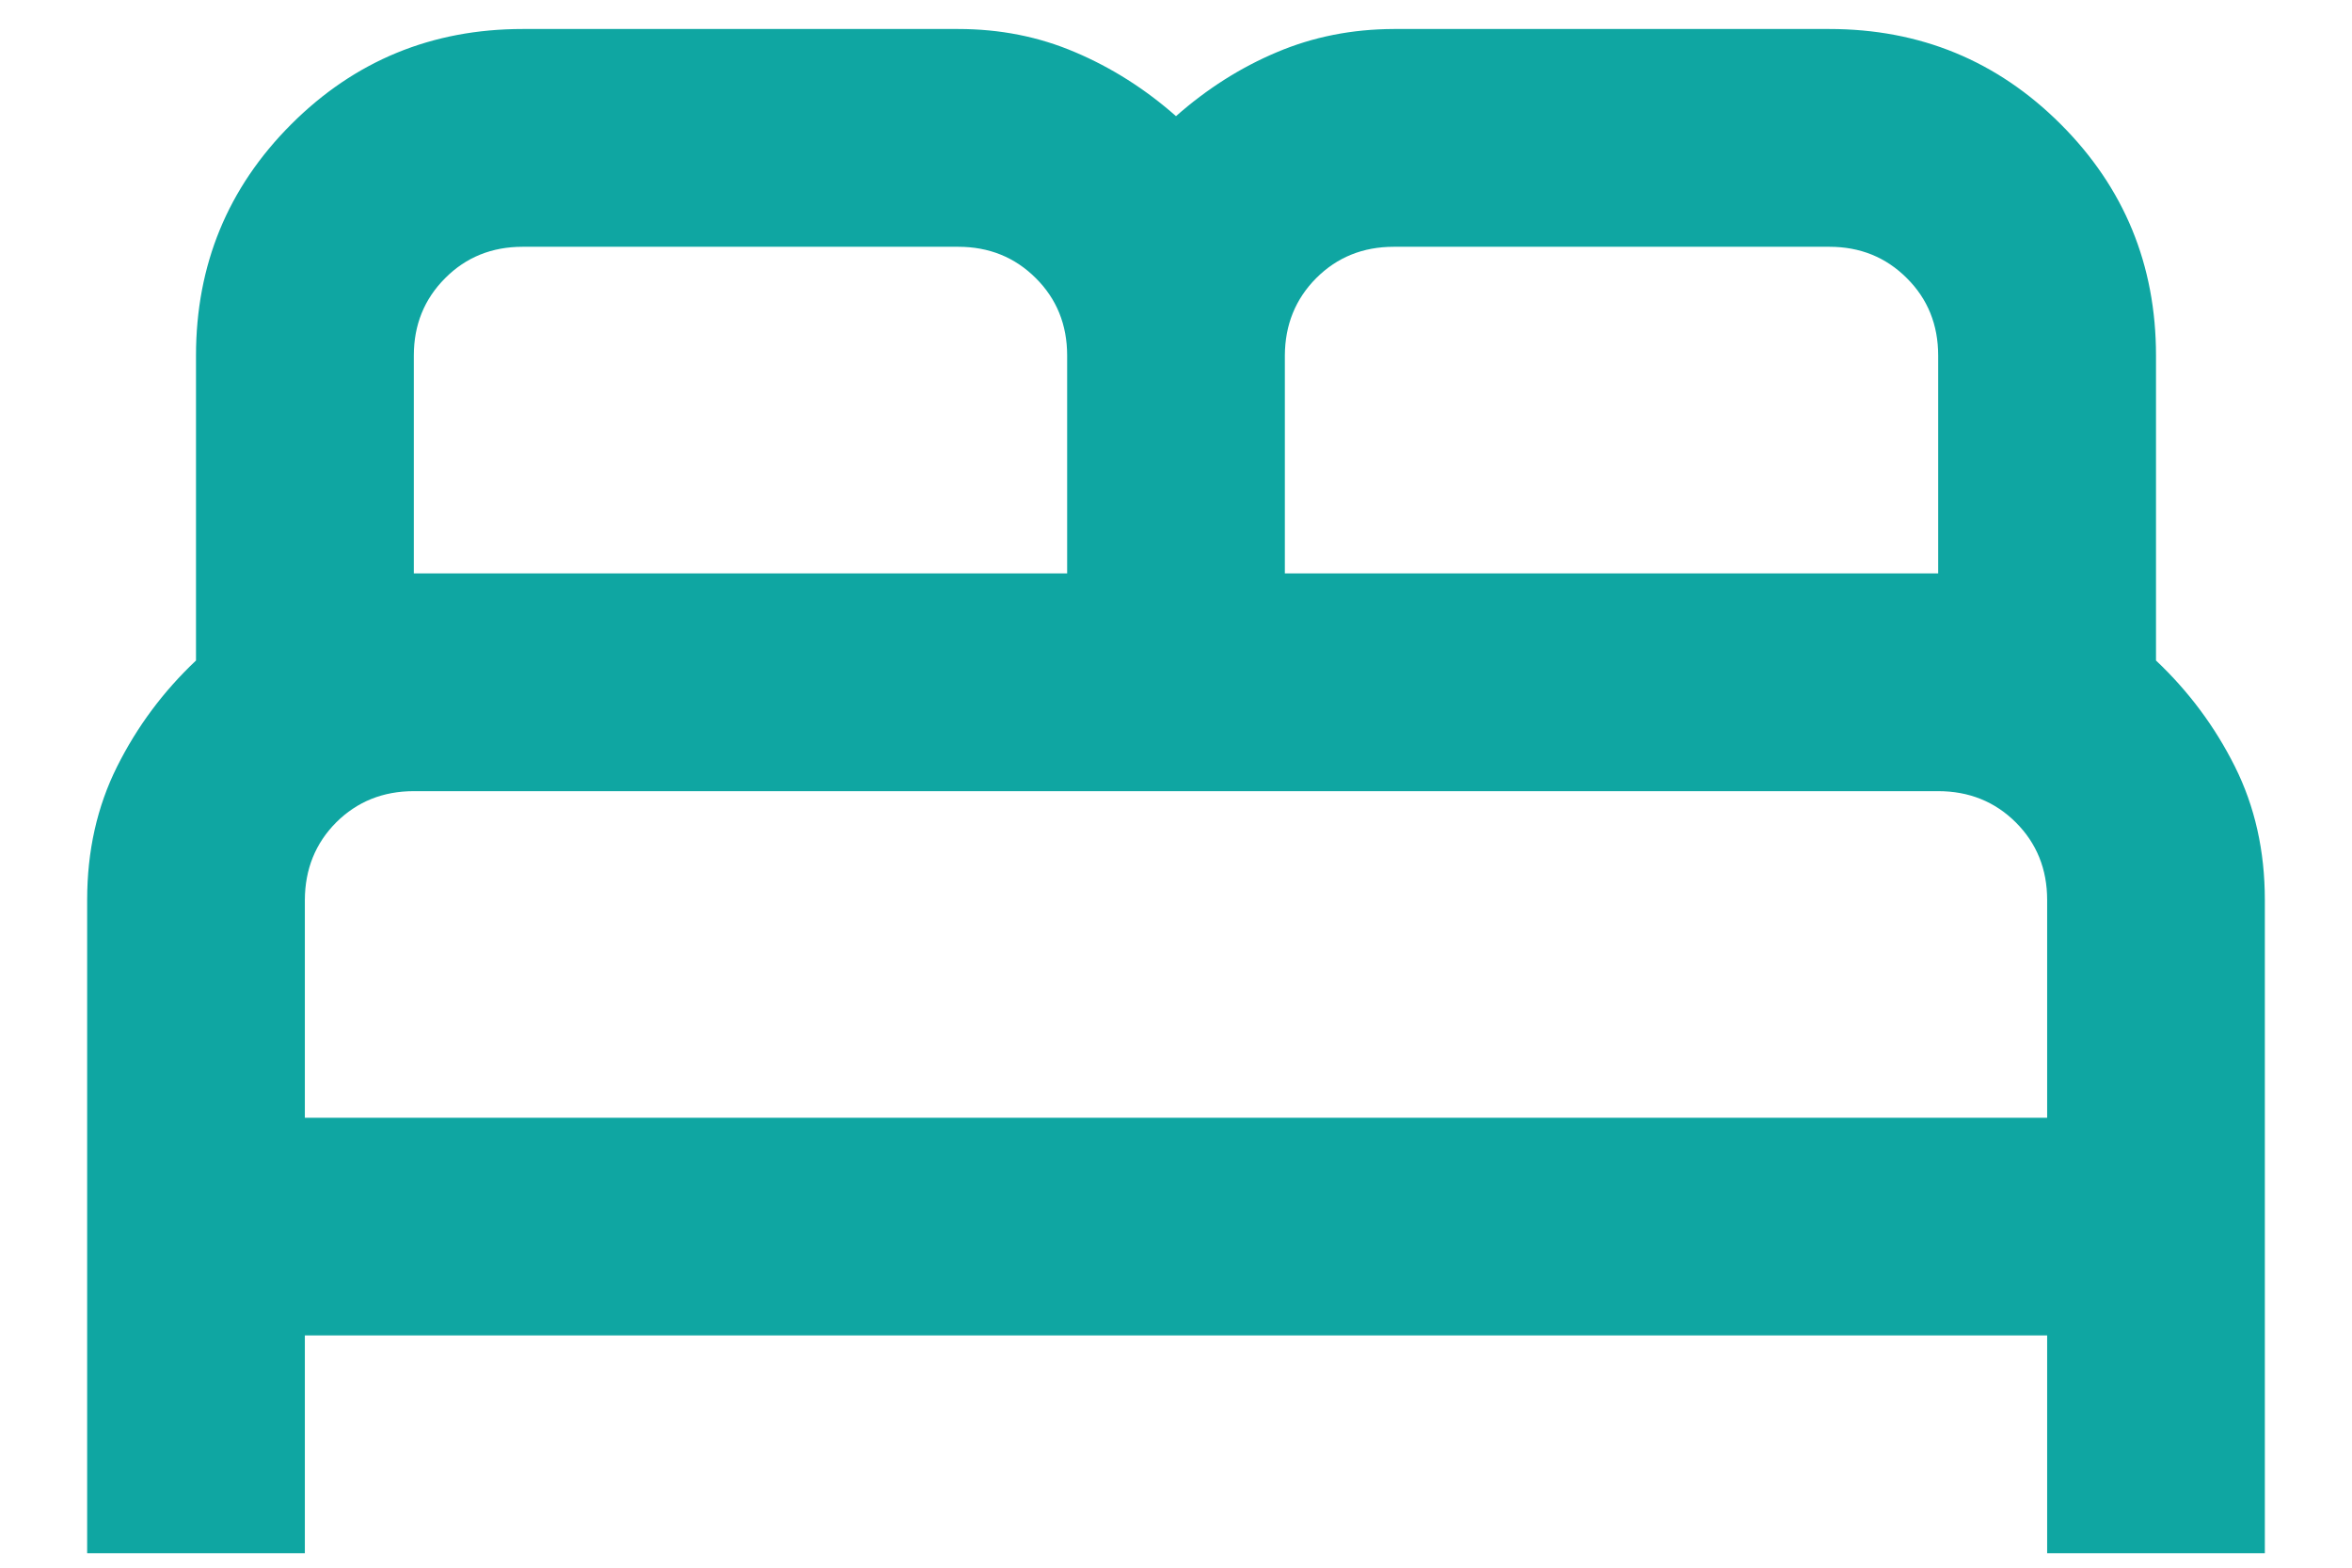
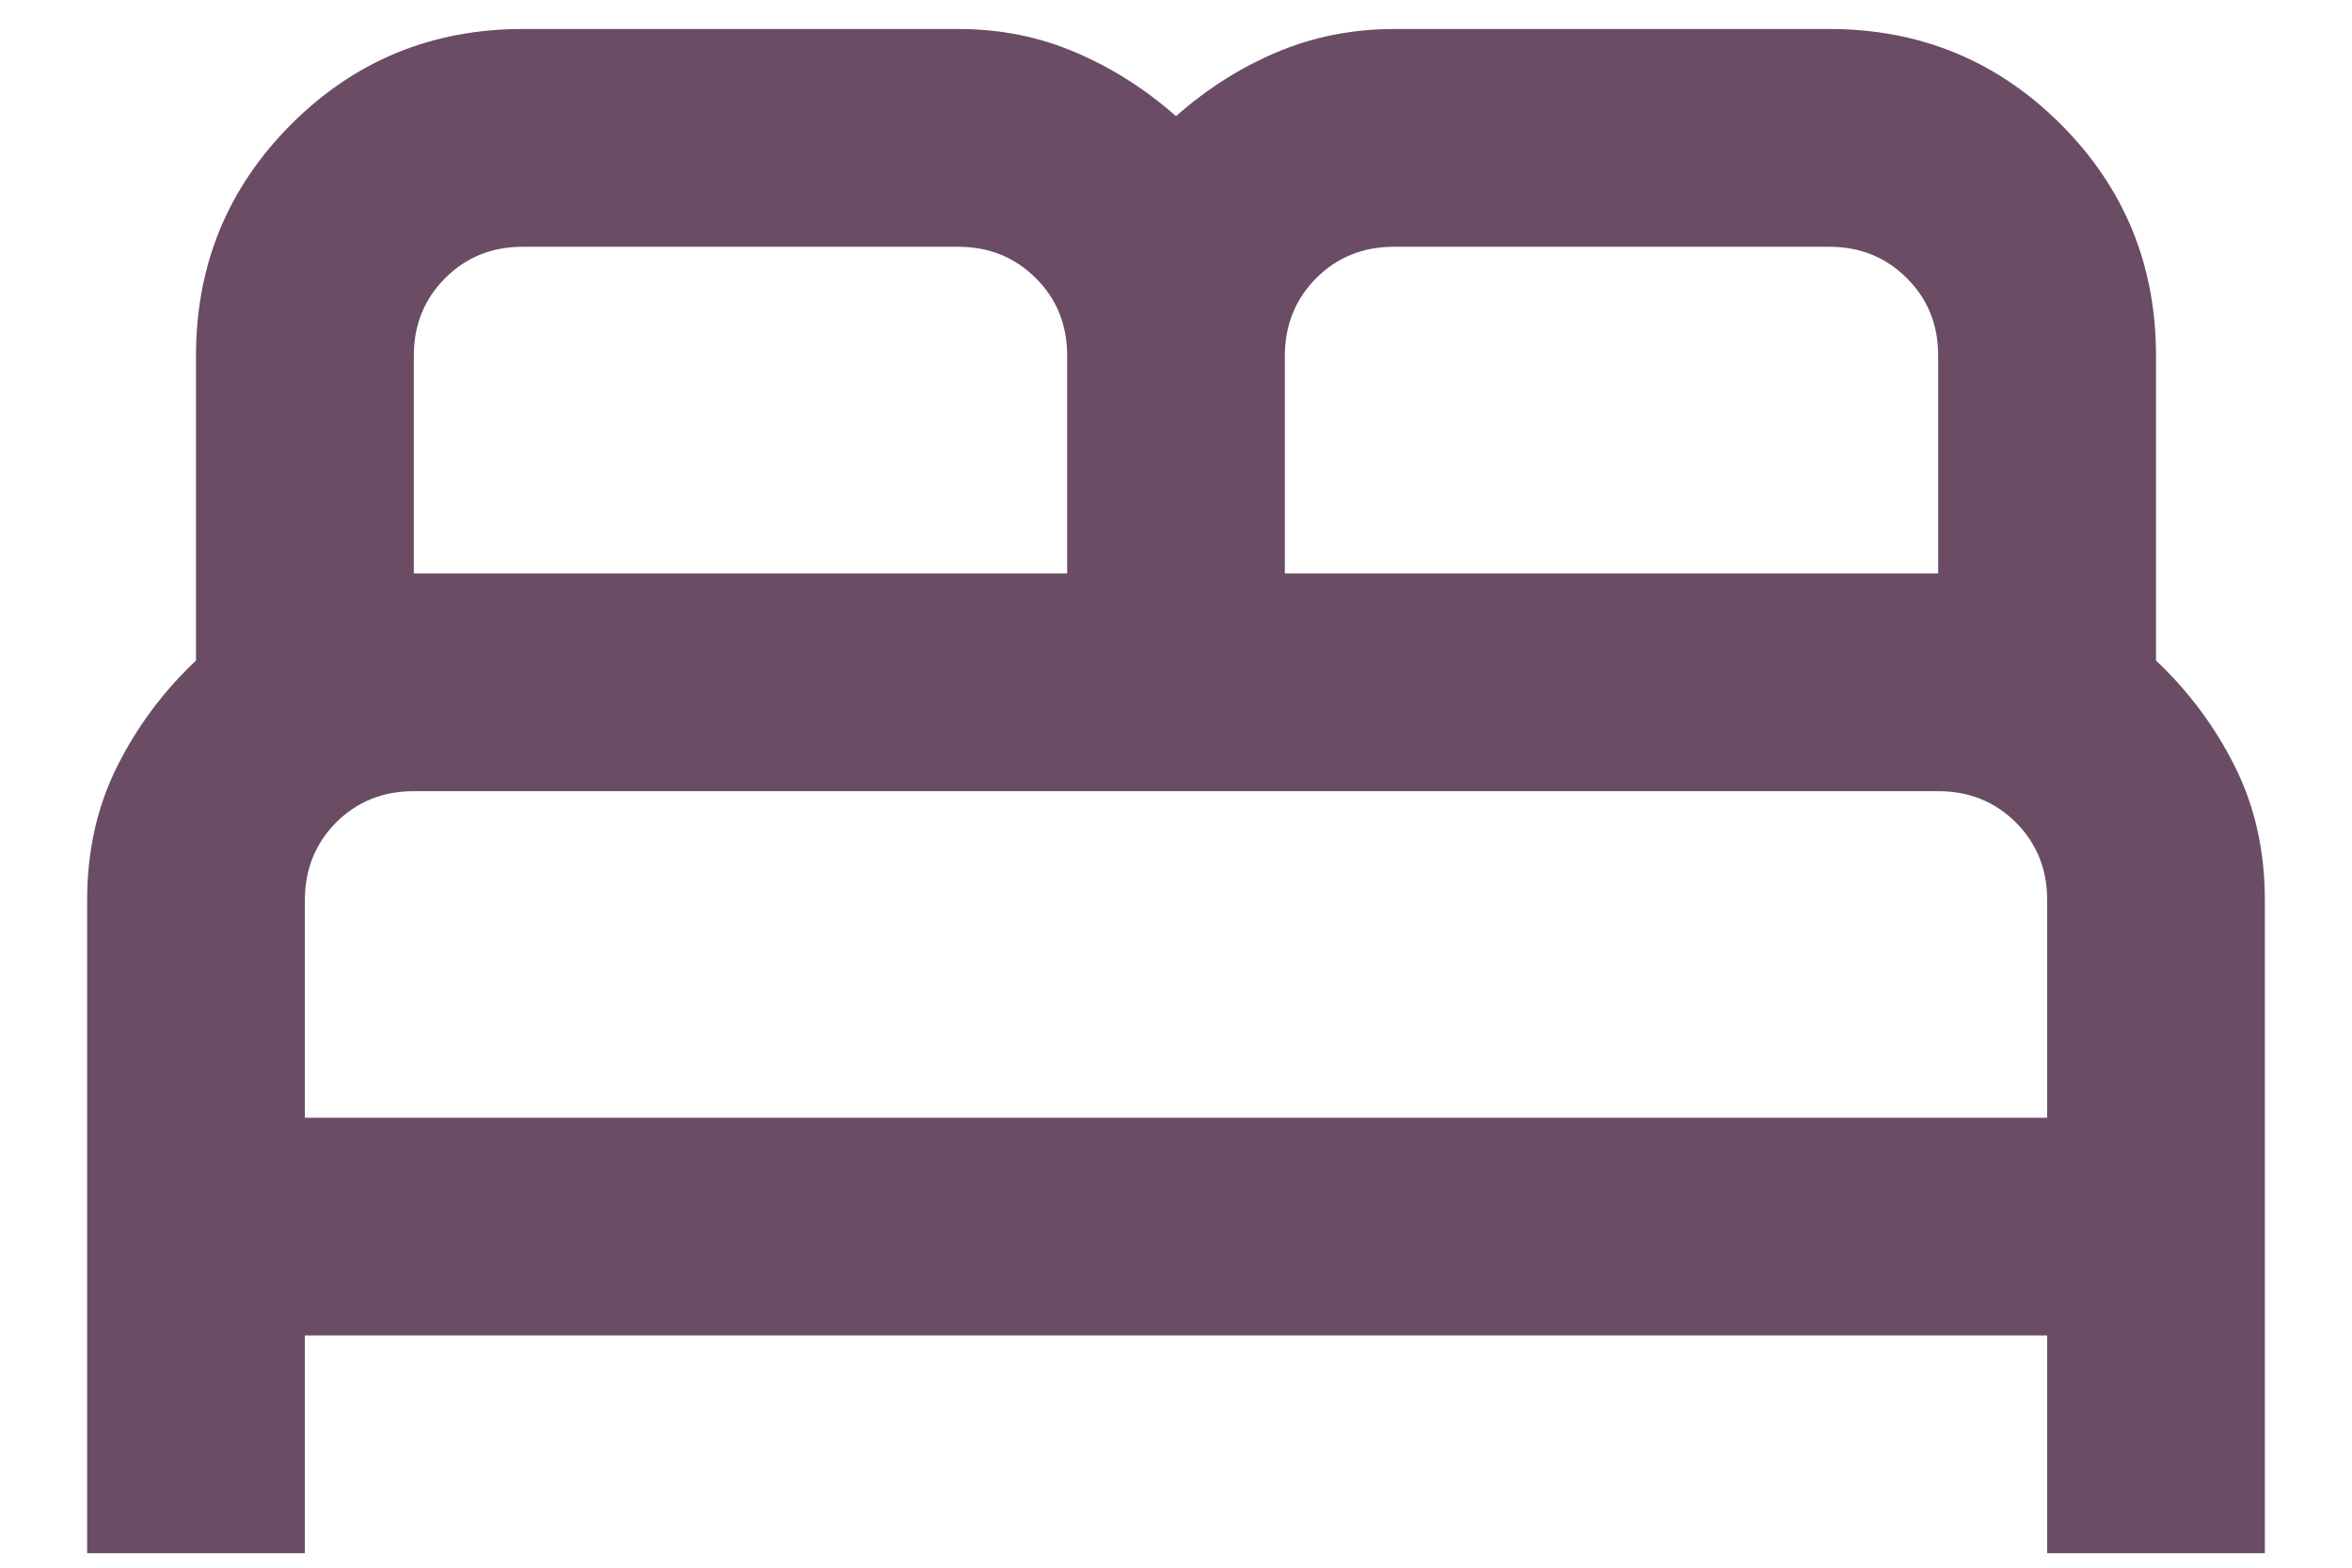
<svg xmlns="http://www.w3.org/2000/svg" width="18" height="12" viewBox="0 0 18 12" fill="none">
-   <path d="M0.667 11.889V6.889C0.667 6.514 0.743 6.174 0.896 5.868C1.049 5.562 1.25 5.292 1.5 5.056V2.722C1.5 2.028 1.743 1.437 2.229 0.951C2.715 0.465 3.306 0.222 4 0.222H7.333C7.653 0.222 7.951 0.281 8.229 0.4C8.507 0.518 8.764 0.681 9 0.889C9.236 0.681 9.493 0.517 9.771 0.4C10.049 0.282 10.347 0.223 10.667 0.222H14C14.694 0.222 15.285 0.465 15.771 0.951C16.257 1.437 16.5 2.028 16.5 2.722V5.056C16.75 5.292 16.951 5.562 17.104 5.868C17.257 6.174 17.333 6.514 17.333 6.889V11.889H15.667V10.222H2.333V11.889H0.667ZM9.833 4.389H14.833V2.722C14.833 2.486 14.753 2.288 14.593 2.129C14.433 1.969 14.236 1.889 14 1.889H10.667C10.431 1.889 10.233 1.969 10.073 2.129C9.914 2.289 9.834 2.487 9.833 2.722V4.389ZM3.167 4.389H8.167V2.722C8.167 2.486 8.087 2.288 7.927 2.129C7.767 1.969 7.569 1.889 7.333 1.889H4C3.764 1.889 3.566 1.969 3.407 2.129C3.247 2.289 3.167 2.487 3.167 2.722V4.389ZM2.333 8.556H15.667V6.889C15.667 6.653 15.587 6.455 15.427 6.295C15.267 6.136 15.069 6.056 14.833 6.056H3.167C2.931 6.056 2.733 6.136 2.573 6.295C2.414 6.455 2.334 6.653 2.333 6.889V8.556Z" fill="#0FA6A2" />
+   <path d="M0.667 11.889V6.889C0.667 6.514 0.743 6.174 0.896 5.868C1.049 5.562 1.25 5.292 1.5 5.056V2.722C1.5 2.028 1.743 1.437 2.229 0.951C2.715 0.465 3.306 0.222 4 0.222H7.333C7.653 0.222 7.951 0.281 8.229 0.4C8.507 0.518 8.764 0.681 9 0.889C9.236 0.681 9.493 0.517 9.771 0.4C10.049 0.282 10.347 0.223 10.667 0.222H14C14.694 0.222 15.285 0.465 15.771 0.951C16.257 1.437 16.5 2.028 16.5 2.722V5.056C16.75 5.292 16.951 5.562 17.104 5.868C17.257 6.174 17.333 6.514 17.333 6.889V11.889H15.667V10.222H2.333V11.889H0.667ZM9.833 4.389H14.833V2.722C14.833 2.486 14.753 2.288 14.593 2.129C14.433 1.969 14.236 1.889 14 1.889H10.667C10.431 1.889 10.233 1.969 10.073 2.129C9.914 2.289 9.834 2.487 9.833 2.722V4.389ZM3.167 4.389H8.167V2.722C8.167 2.486 8.087 2.288 7.927 2.129C7.767 1.969 7.569 1.889 7.333 1.889H4C3.764 1.889 3.566 1.969 3.407 2.129C3.247 2.289 3.167 2.487 3.167 2.722V4.389ZM2.333 8.556H15.667V6.889C15.667 6.653 15.587 6.455 15.427 6.295C15.267 6.136 15.069 6.056 14.833 6.056H3.167C2.931 6.056 2.733 6.136 2.573 6.295C2.414 6.455 2.334 6.653 2.333 6.889V8.556Z" fill="#6A4C65" />
</svg>
